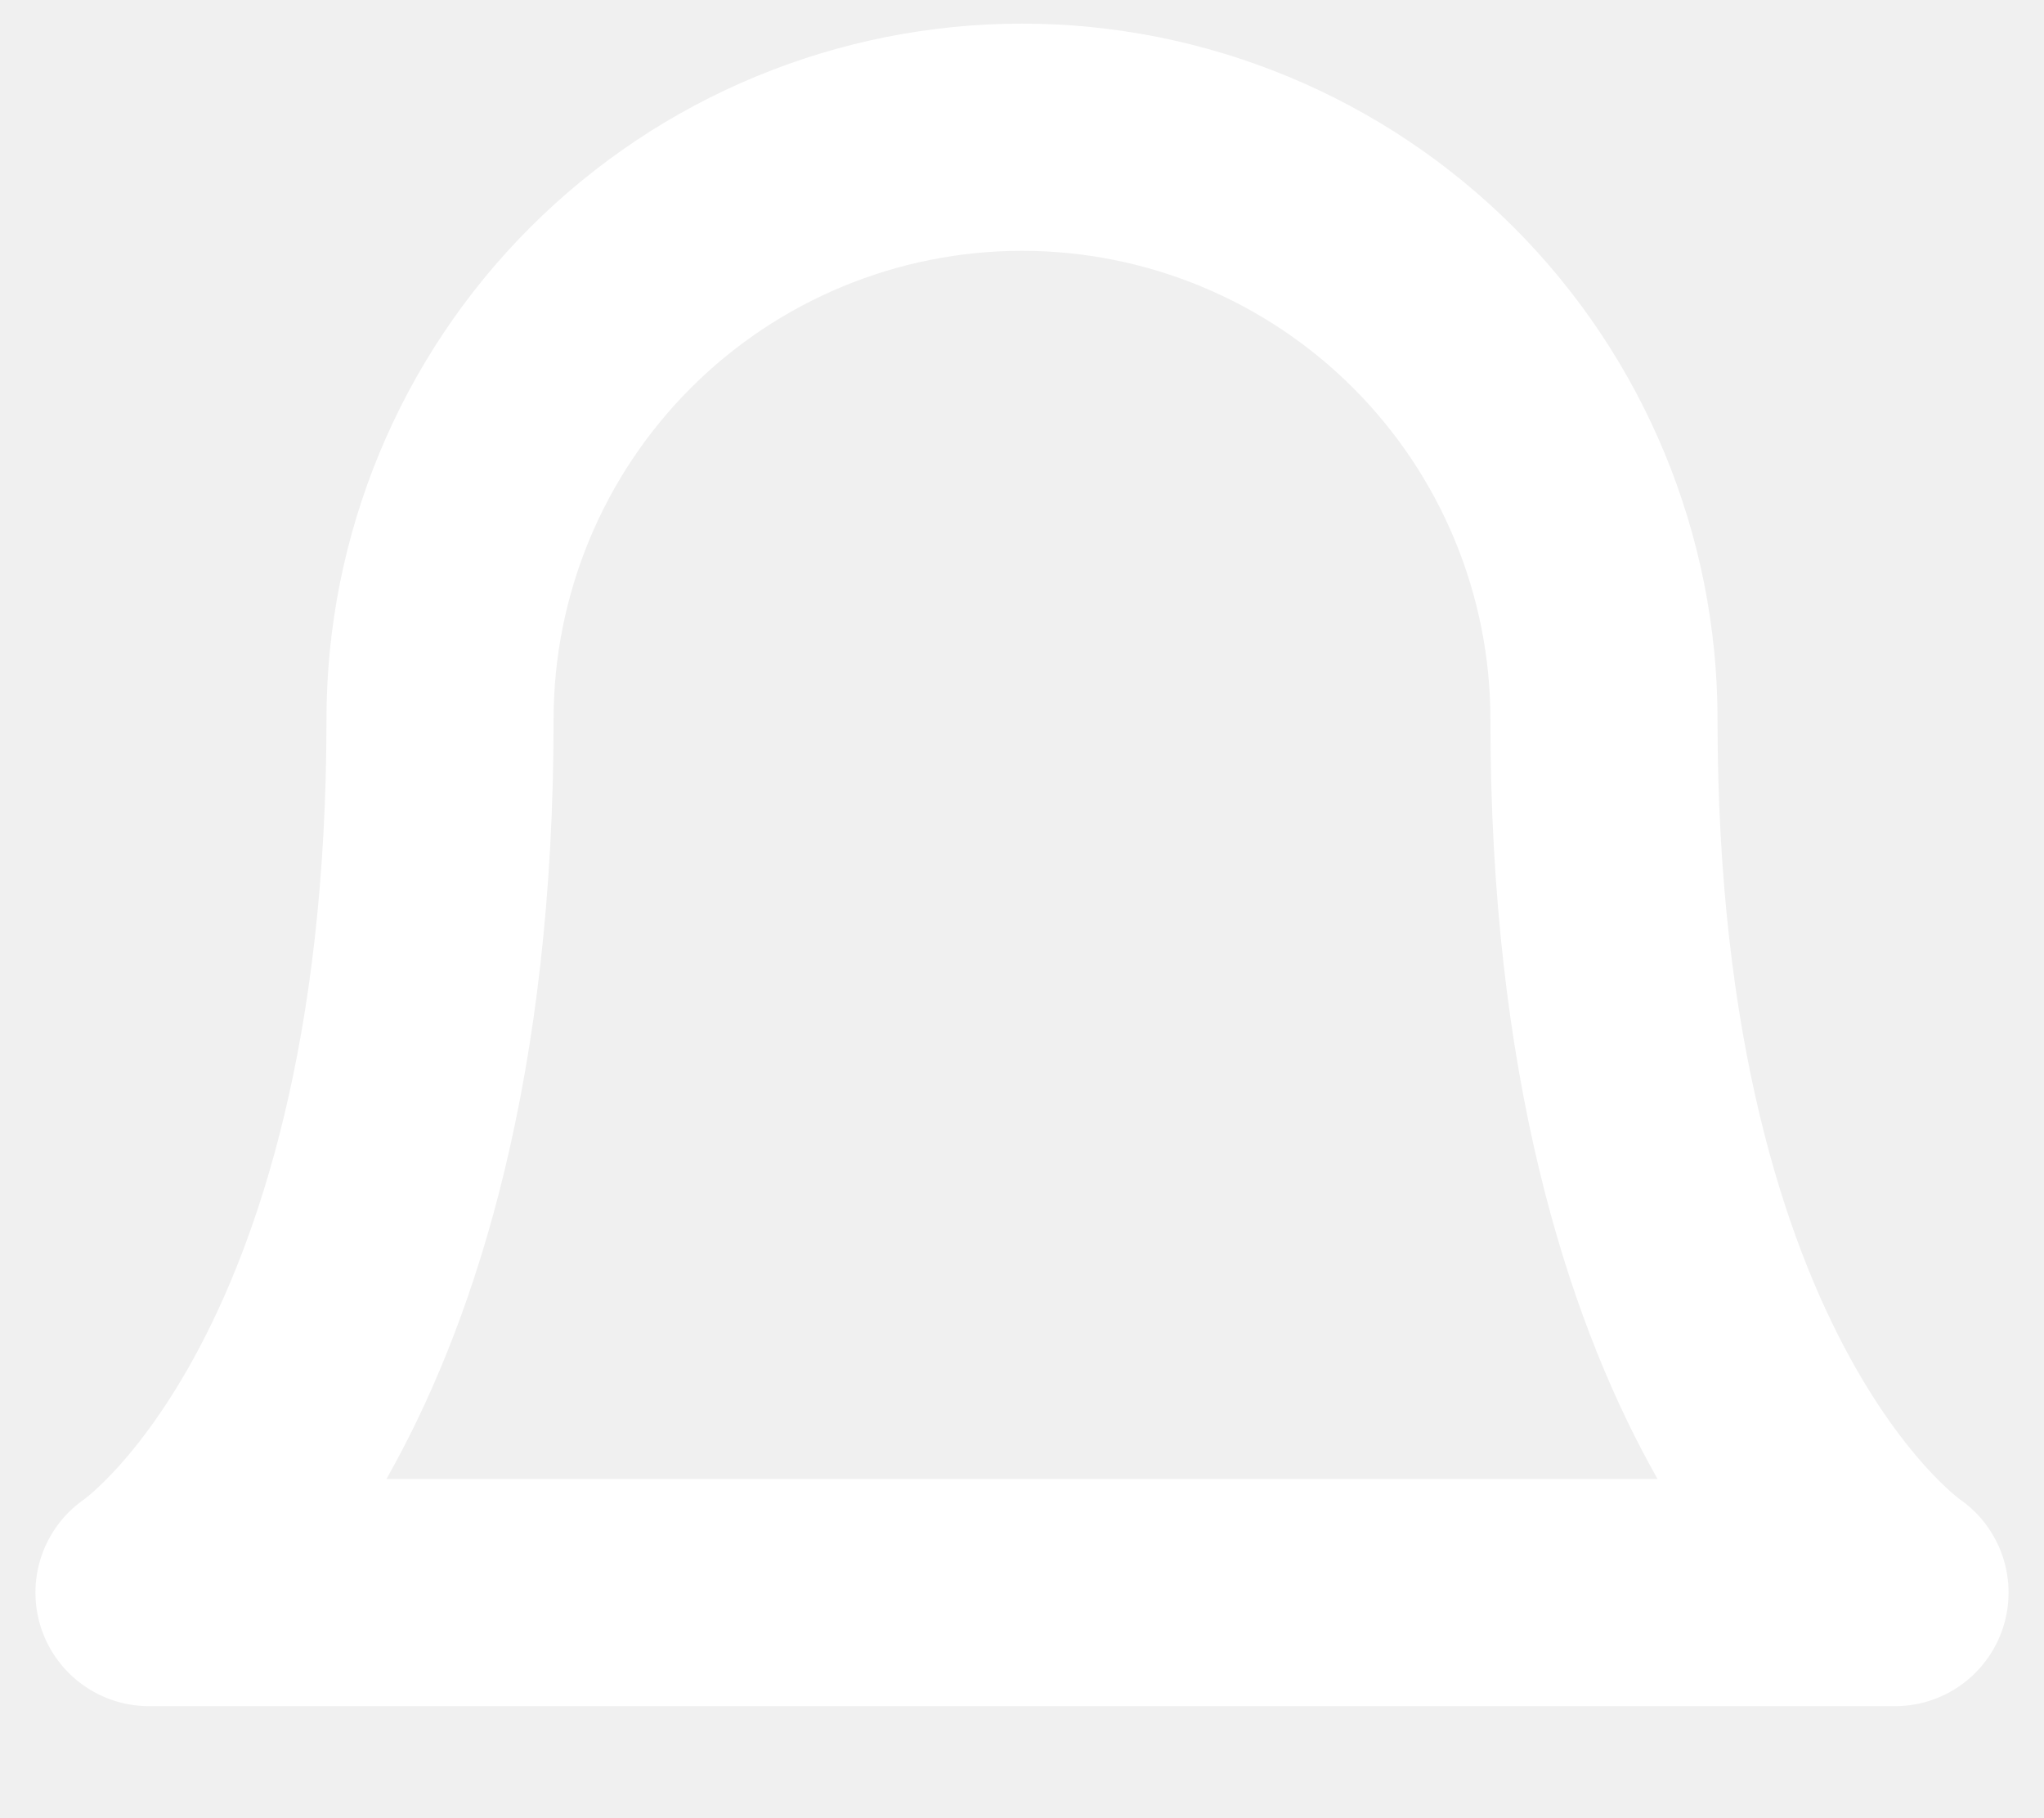
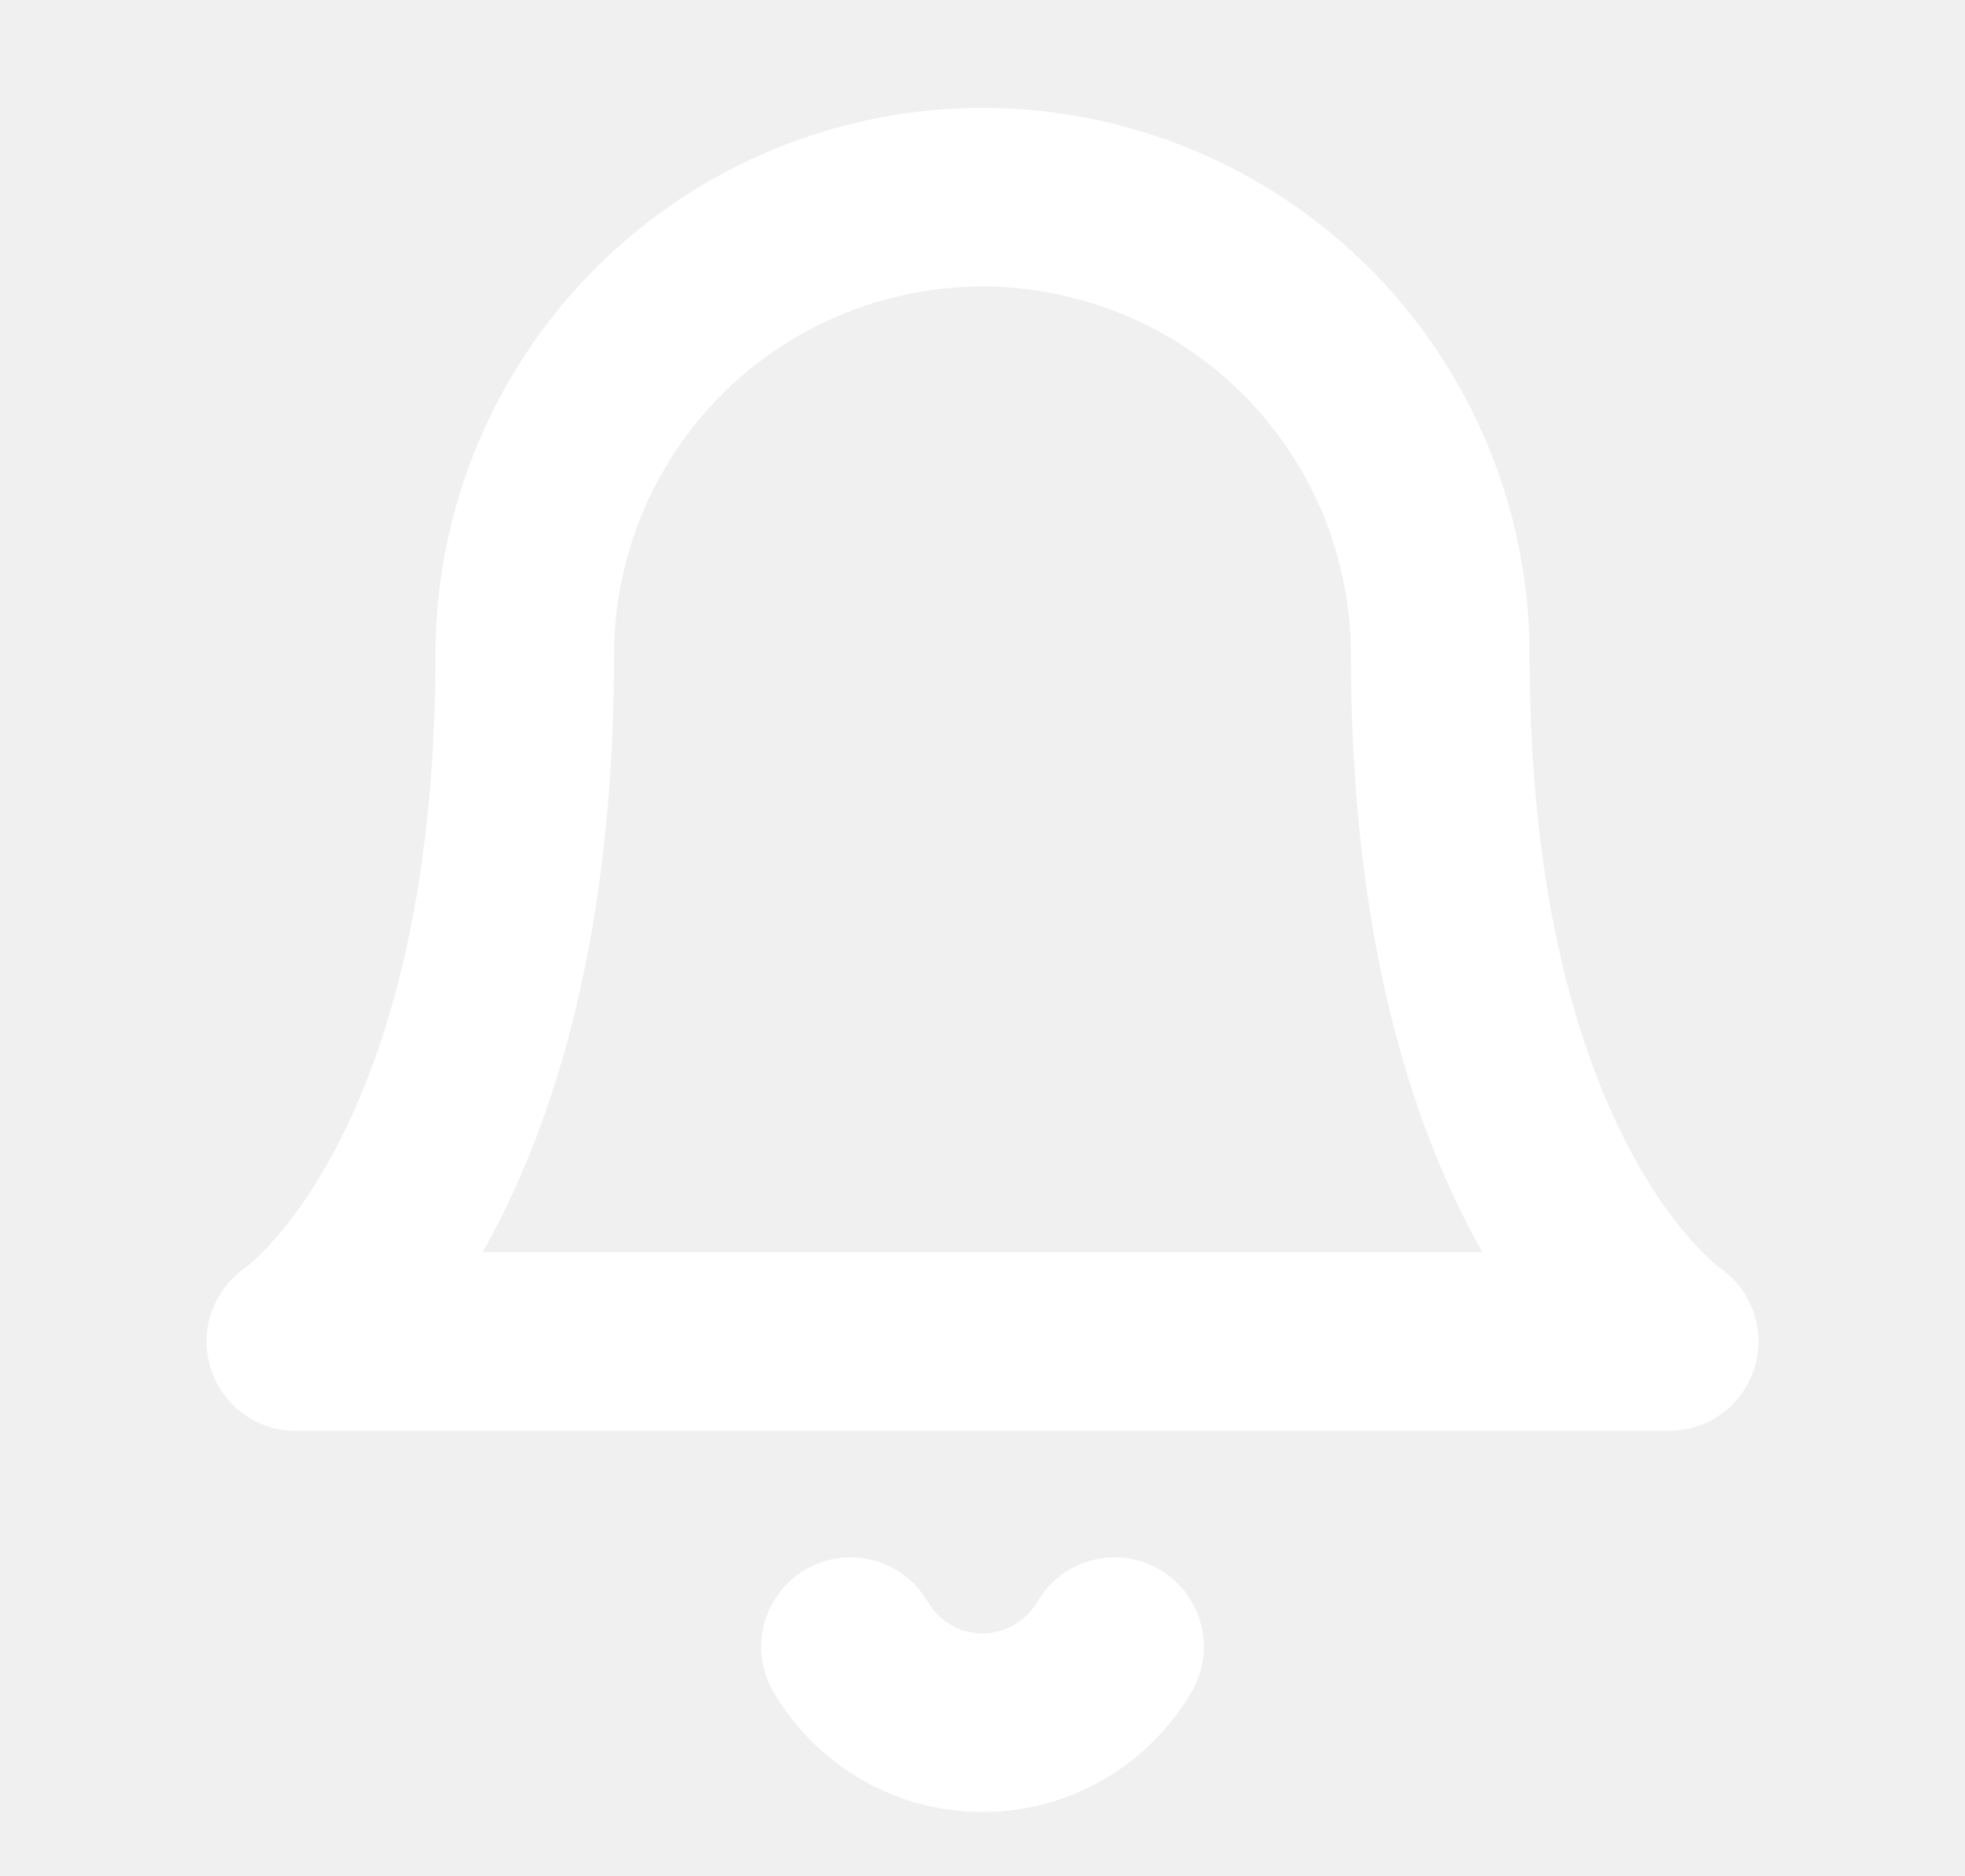
- <svg xmlns="http://www.w3.org/2000/svg" width="18" height="16" viewBox="0 0 18 16" fill="none">
-   <path d="M14.125 6.333C14.125 4.974 13.585 3.67 12.624 2.709C11.663 1.748 10.359 1.208 9 1.208C7.641 1.208 6.337 1.748 5.376 2.709C4.415 3.67 3.875 4.974 3.875 6.333C3.875 12.312 1.312 14.021 1.312 14.021H16.688C16.688 14.021 14.125 12.312 14.125 6.333Z" stroke="white" stroke-width="2" stroke-linecap="round" stroke-linejoin="round" />
+ <svg xmlns="http://www.w3.org/2000/svg" width="22" height="21" viewBox="0 0 22 21" fill="none">
+   <path d="M16.125 7.333C16.125 5.974 15.585 4.67 14.624 3.709C13.663 2.748 12.359 2.208 11 2.208C9.641 2.208 8.337 2.748 7.376 3.709C6.415 4.67 5.875 5.974 5.875 7.333C5.875 13.312 3.312 15.021 3.312 15.021H18.688C18.688 15.021 16.125 13.312 16.125 7.333Z" stroke="white" stroke-width="2" stroke-linecap="round" stroke-linejoin="round" />
+   <path d="M12.478 18.438C12.328 18.696 12.112 18.911 11.853 19.061C11.593 19.21 11.299 19.289 11 19.289C10.701 19.289 10.407 19.21 10.147 19.061C9.888 18.911 9.673 18.696 9.522 18.438" stroke="white" stroke-width="2" stroke-linecap="round" stroke-linejoin="round" />
</svg>
